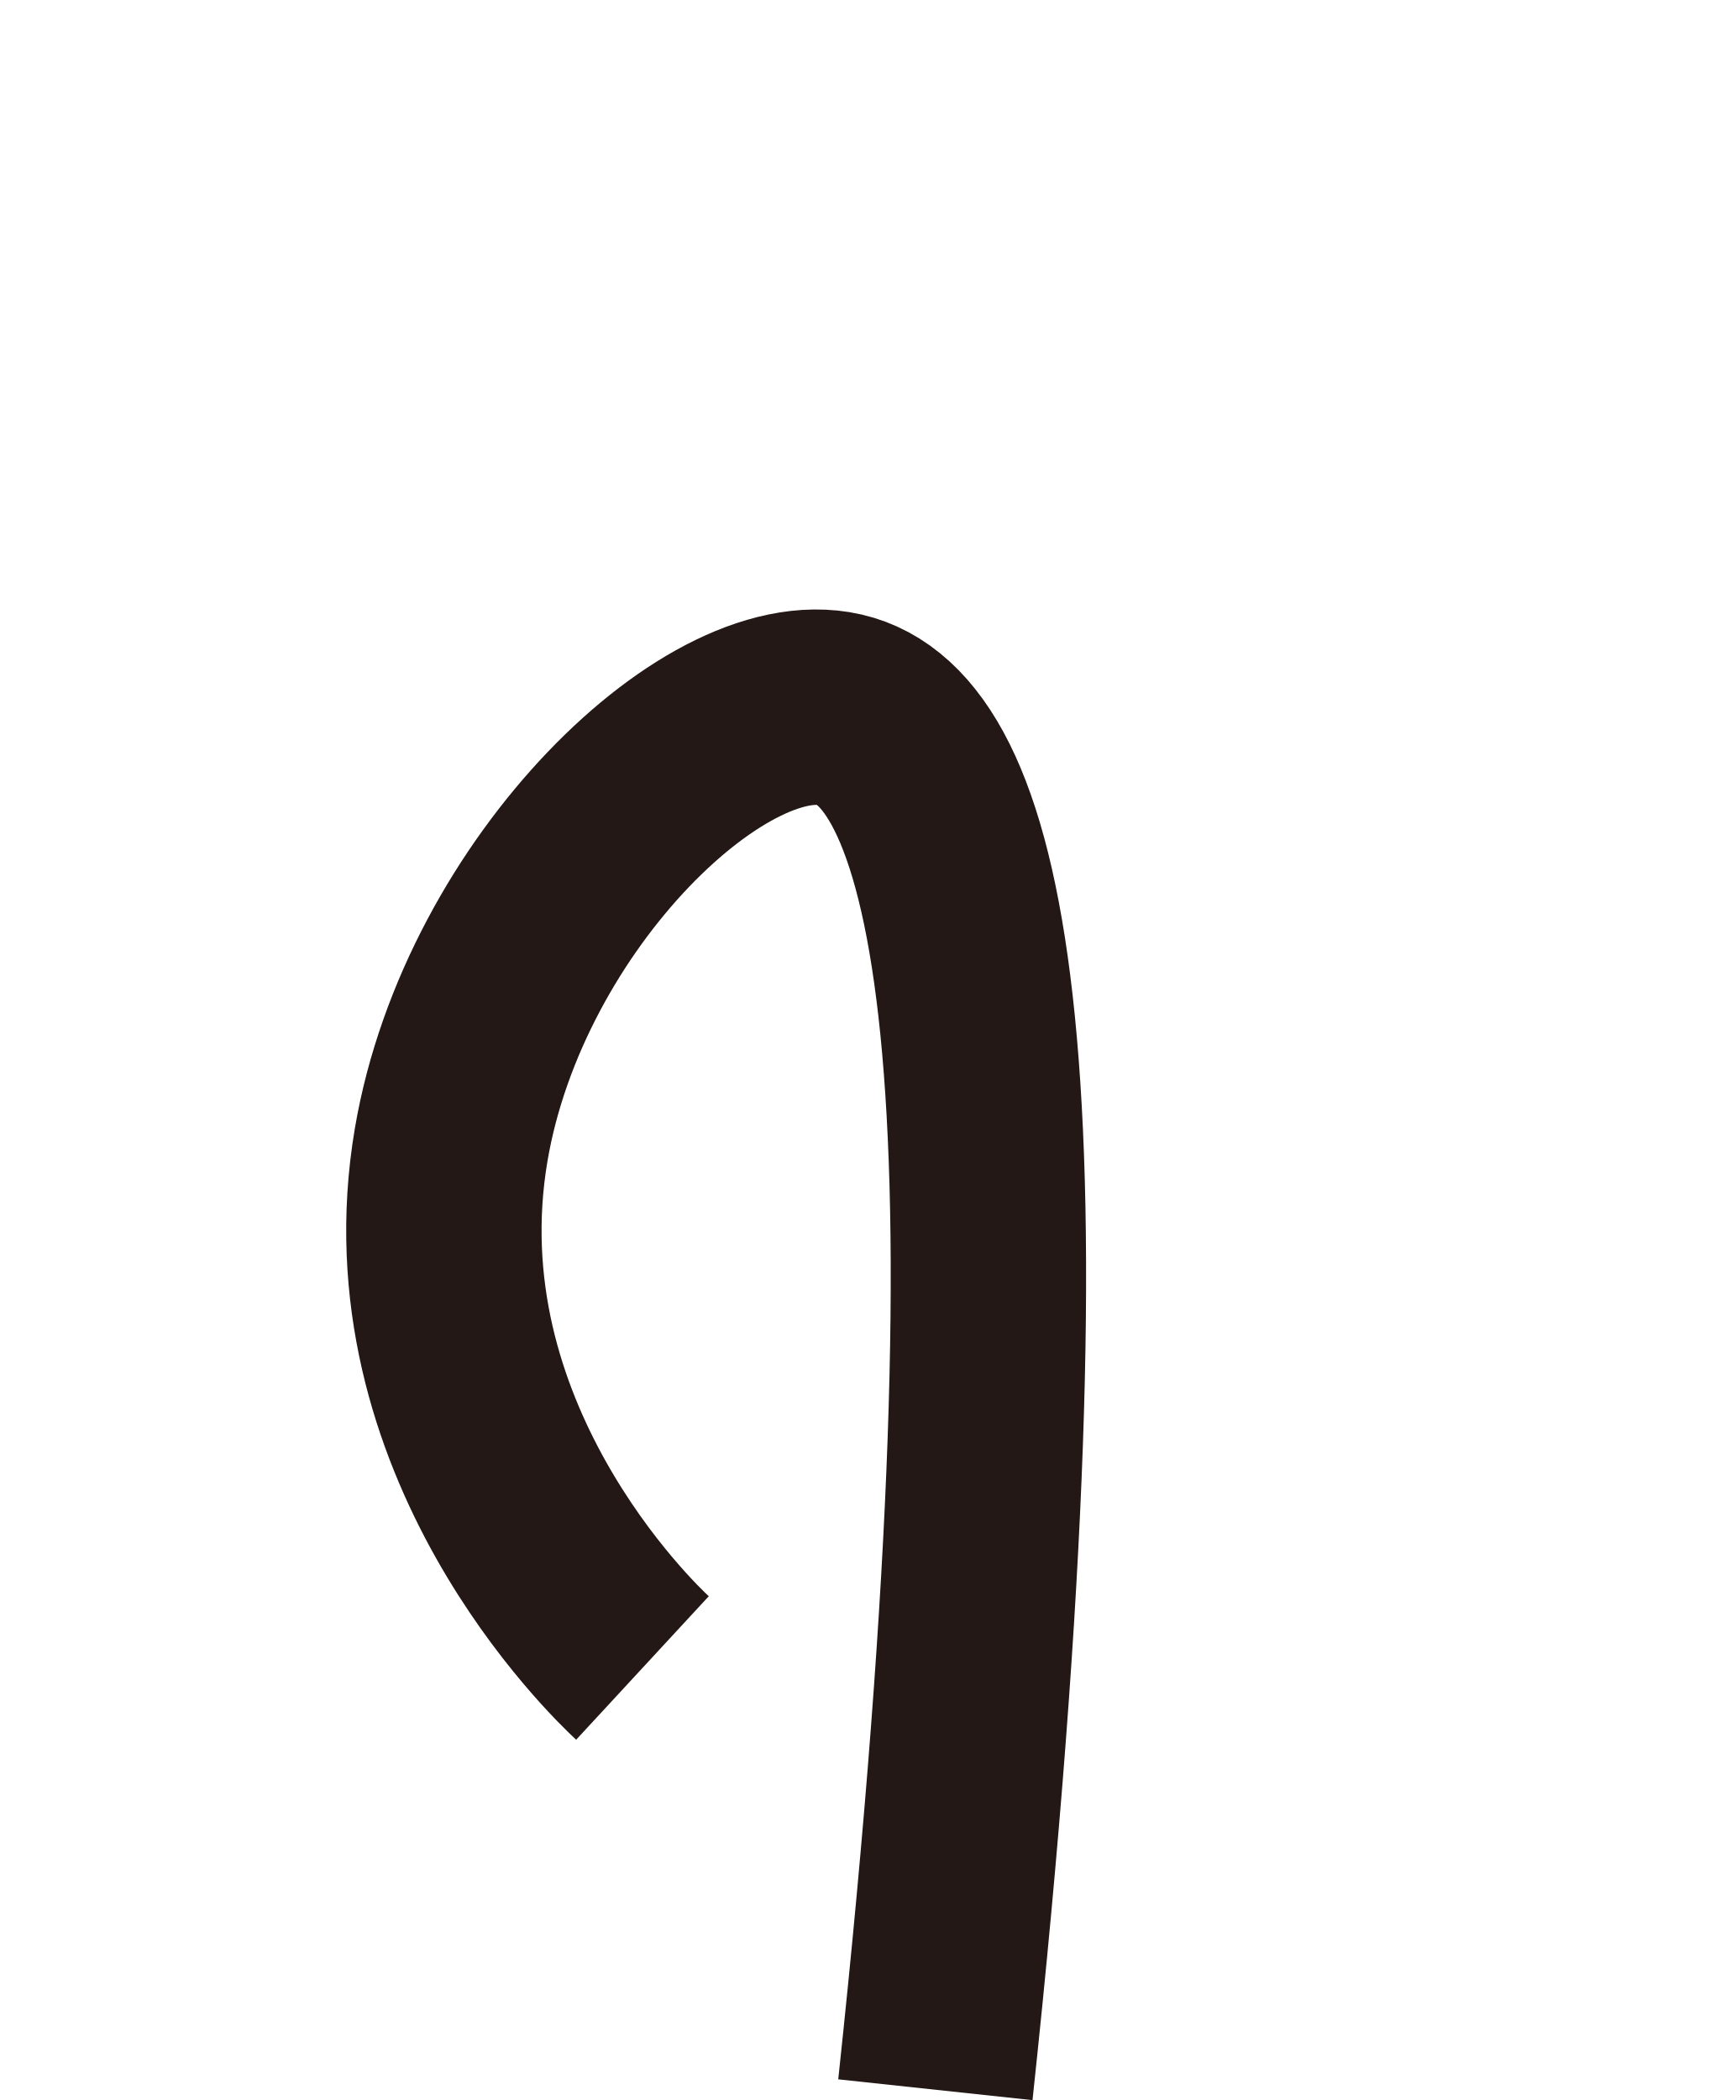
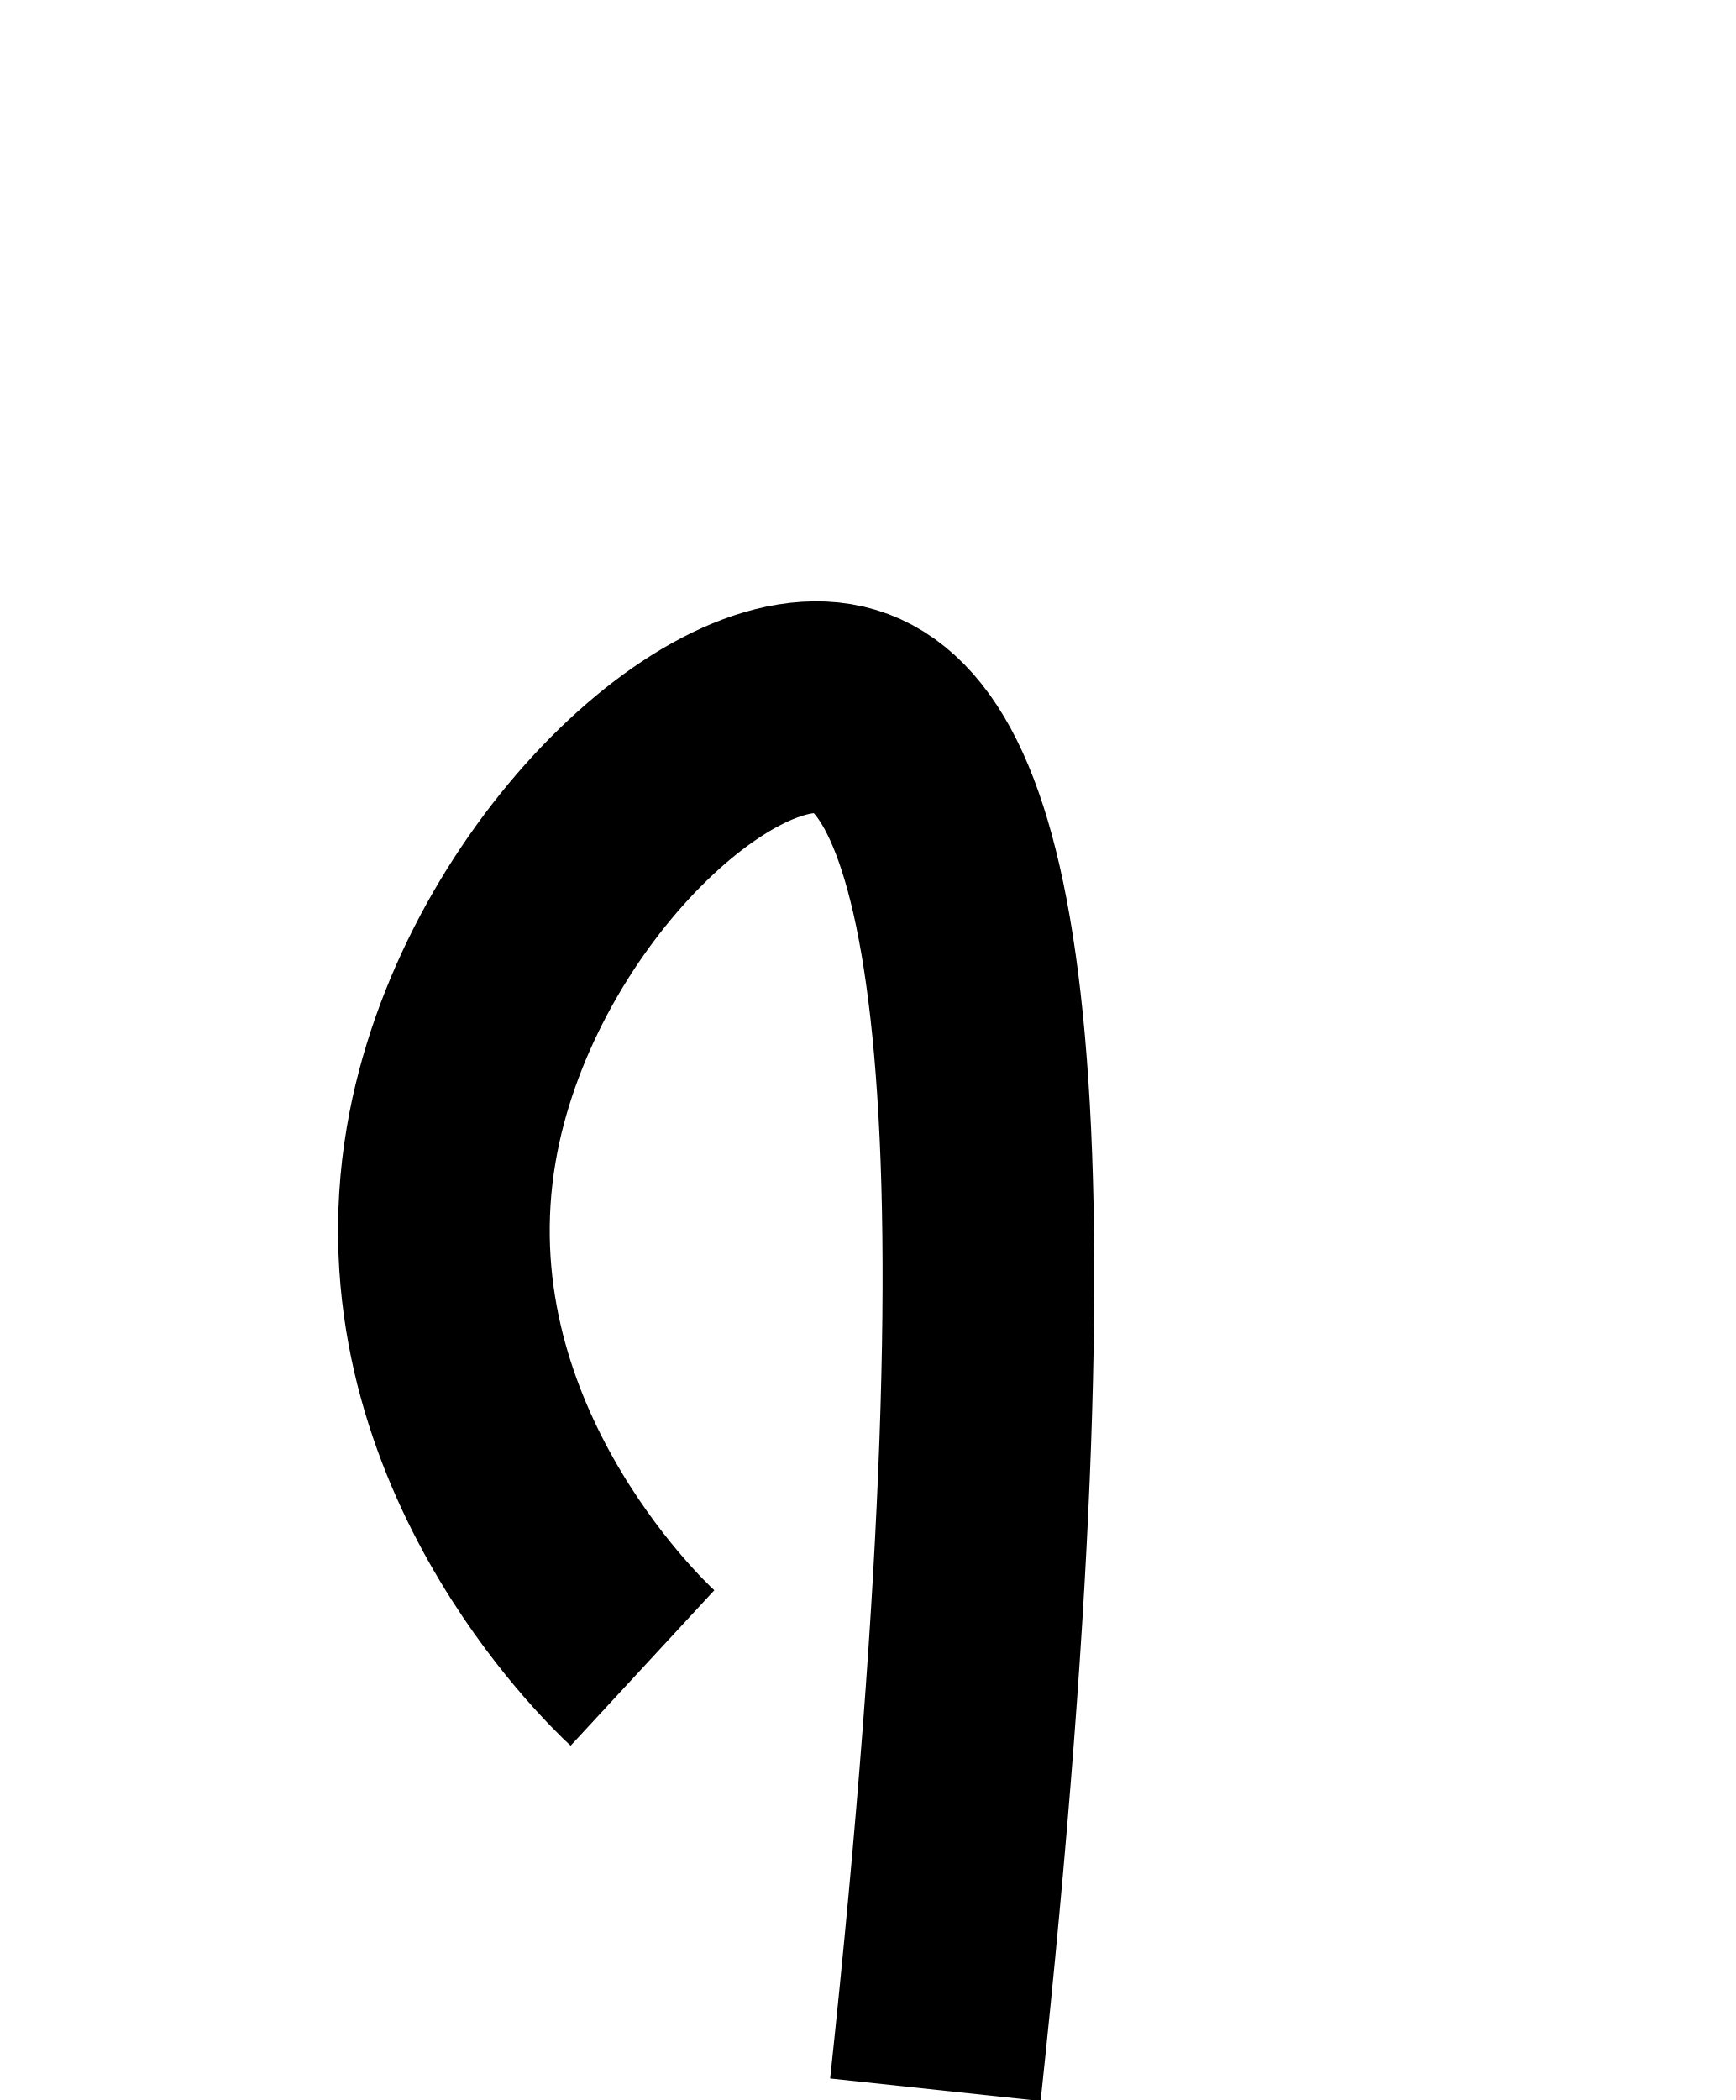
- <svg xmlns="http://www.w3.org/2000/svg" id="a" viewBox="0 0 106.59 128.96">
-   <defs>
-     <style>.b{fill:none;stroke:#231815;stroke-miterlimit:10;stroke-width:12px;}</style>
-   </defs>
-   <path class="b" d="M39.46,102.43c-1.19-1.1-14.81-14.12-11.75-32.13,2.64-15.52,16.68-28.89,24.22-26.62,7.46,2.25,12.34,20.97,5.52,84.65" />
+ <svg xmlns="http://www.w3.org/2000/svg" viewBox="0 0 106.59 128.96">
+   <path fill="none" stroke="#000000" stroke-miterlimit="10" stroke-width="13px" d="M39.46,102.43c-1.19-1.1-14.81-14.12-11.75-32.13,2.64-15.52,16.68-28.89,24.22-26.62,7.46,2.25,12.34,20.97,5.52,84.65" />
</svg>
